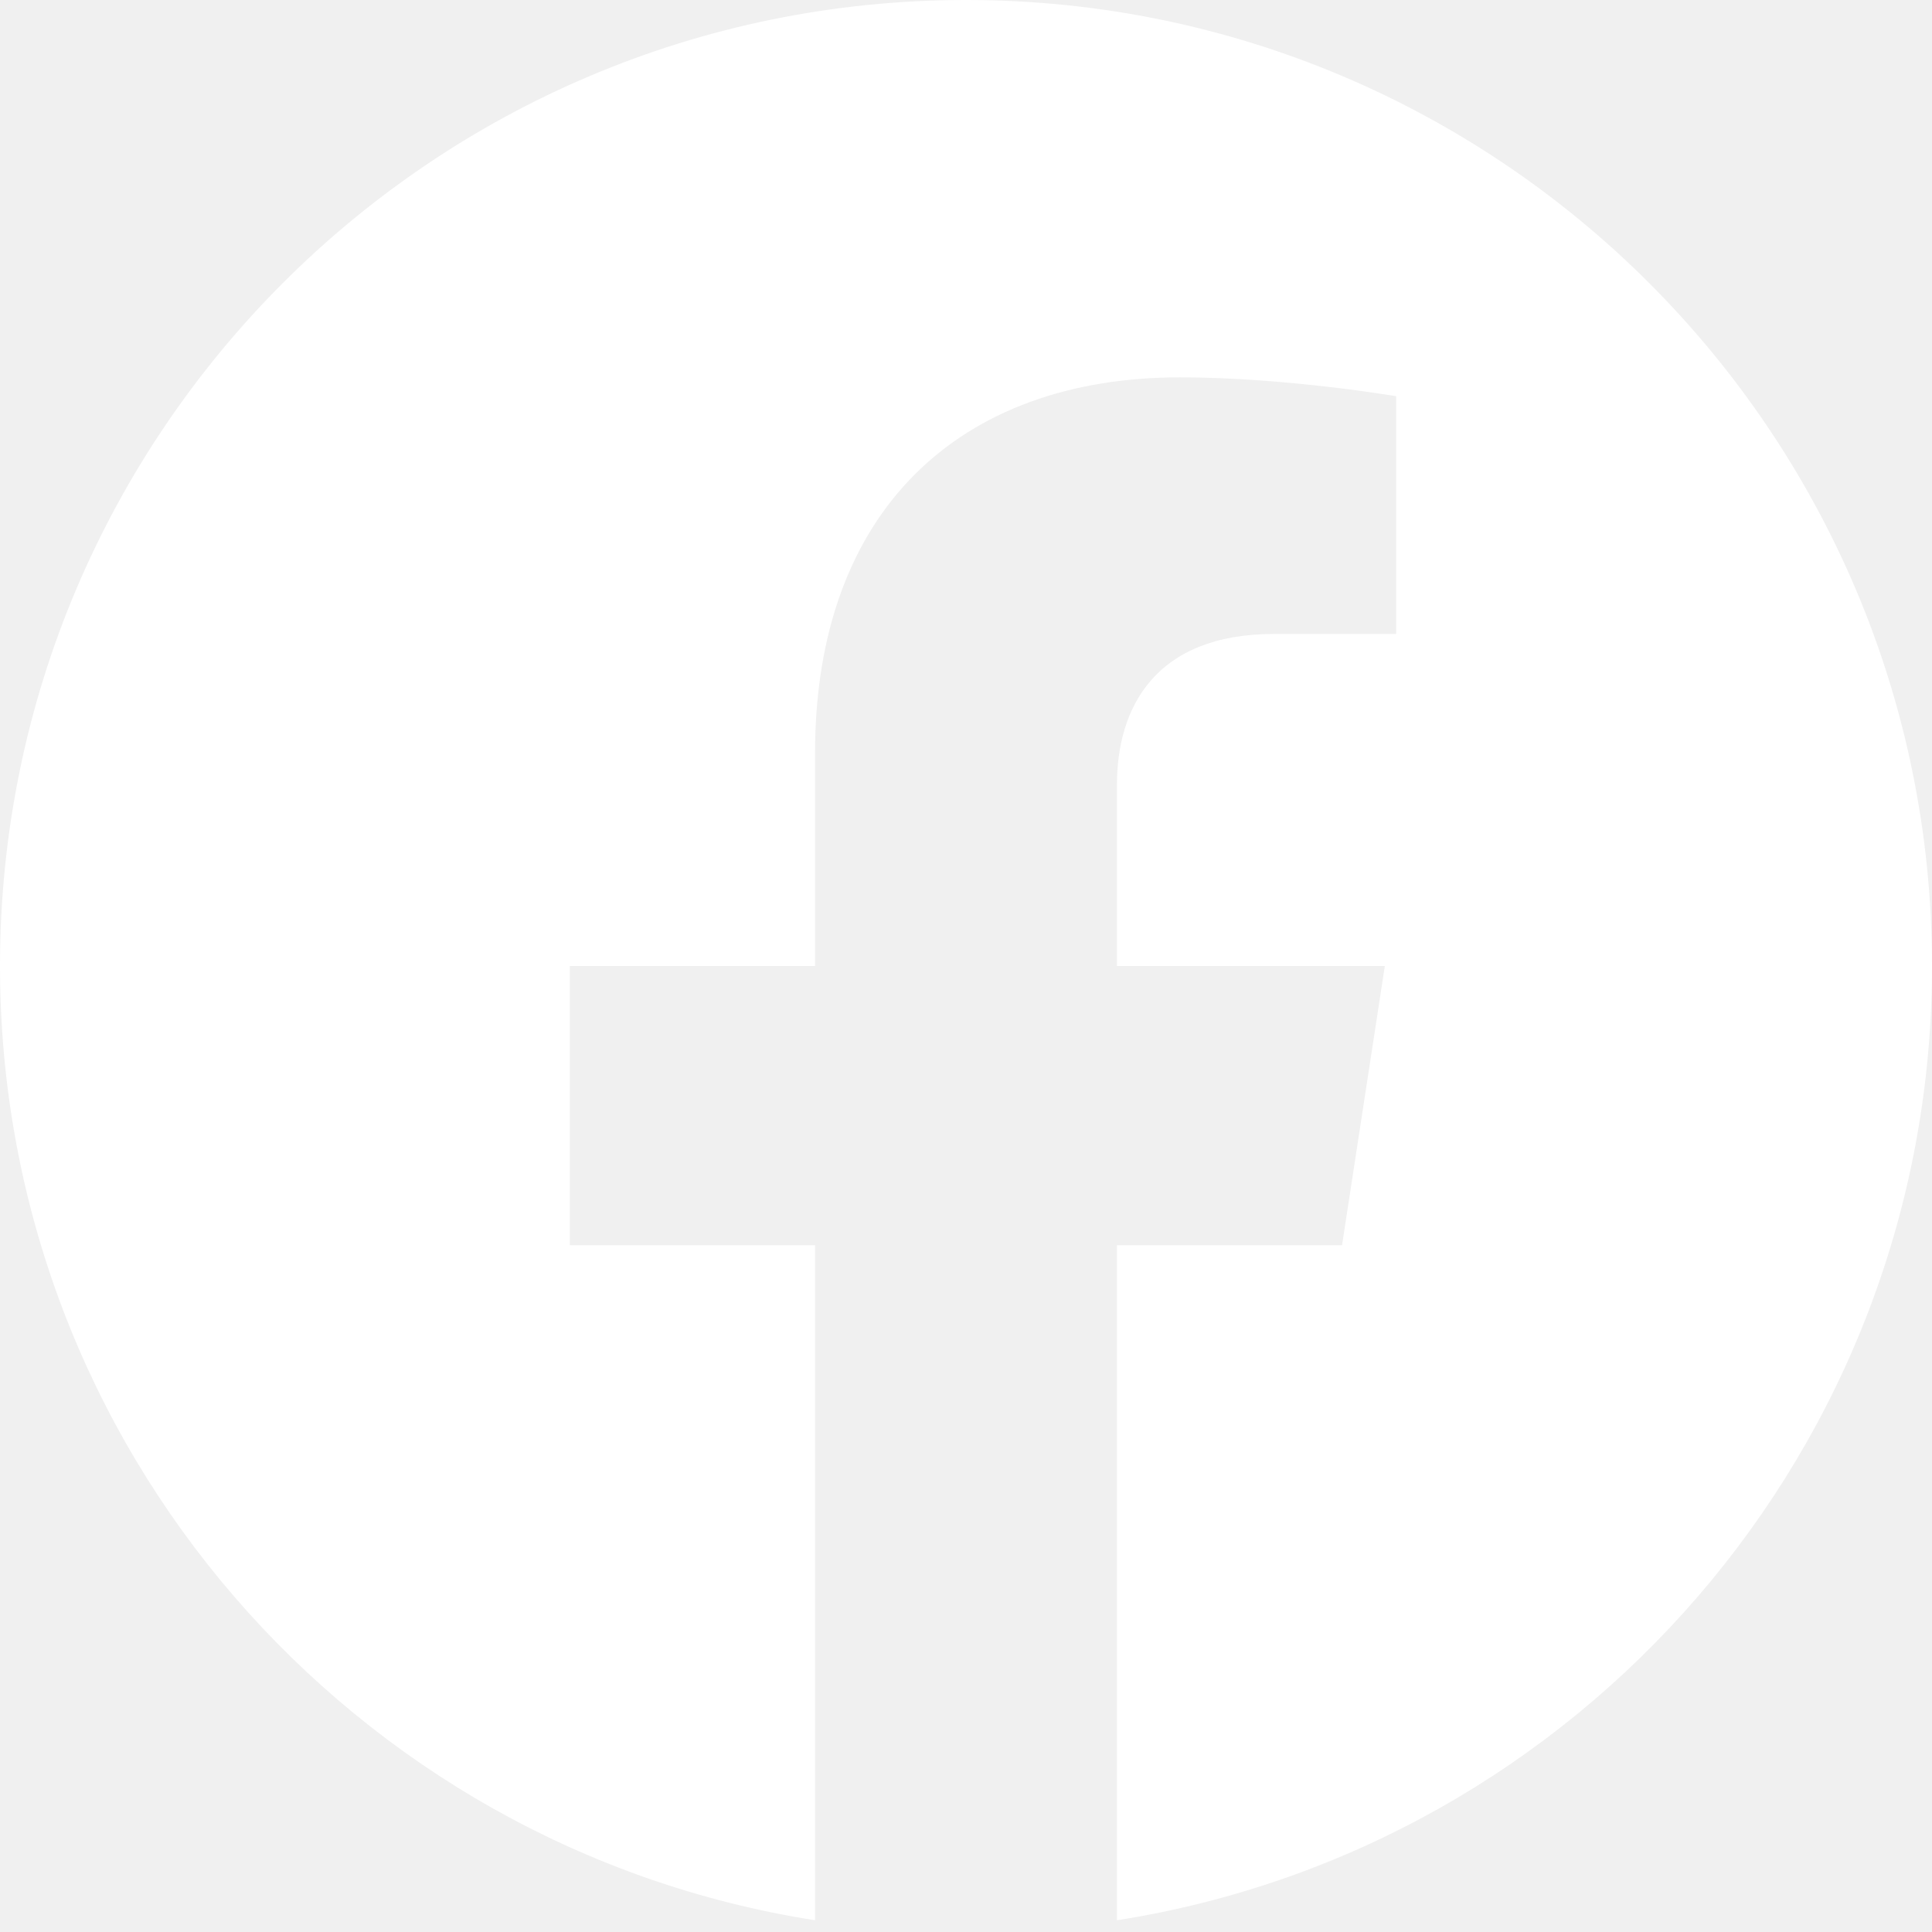
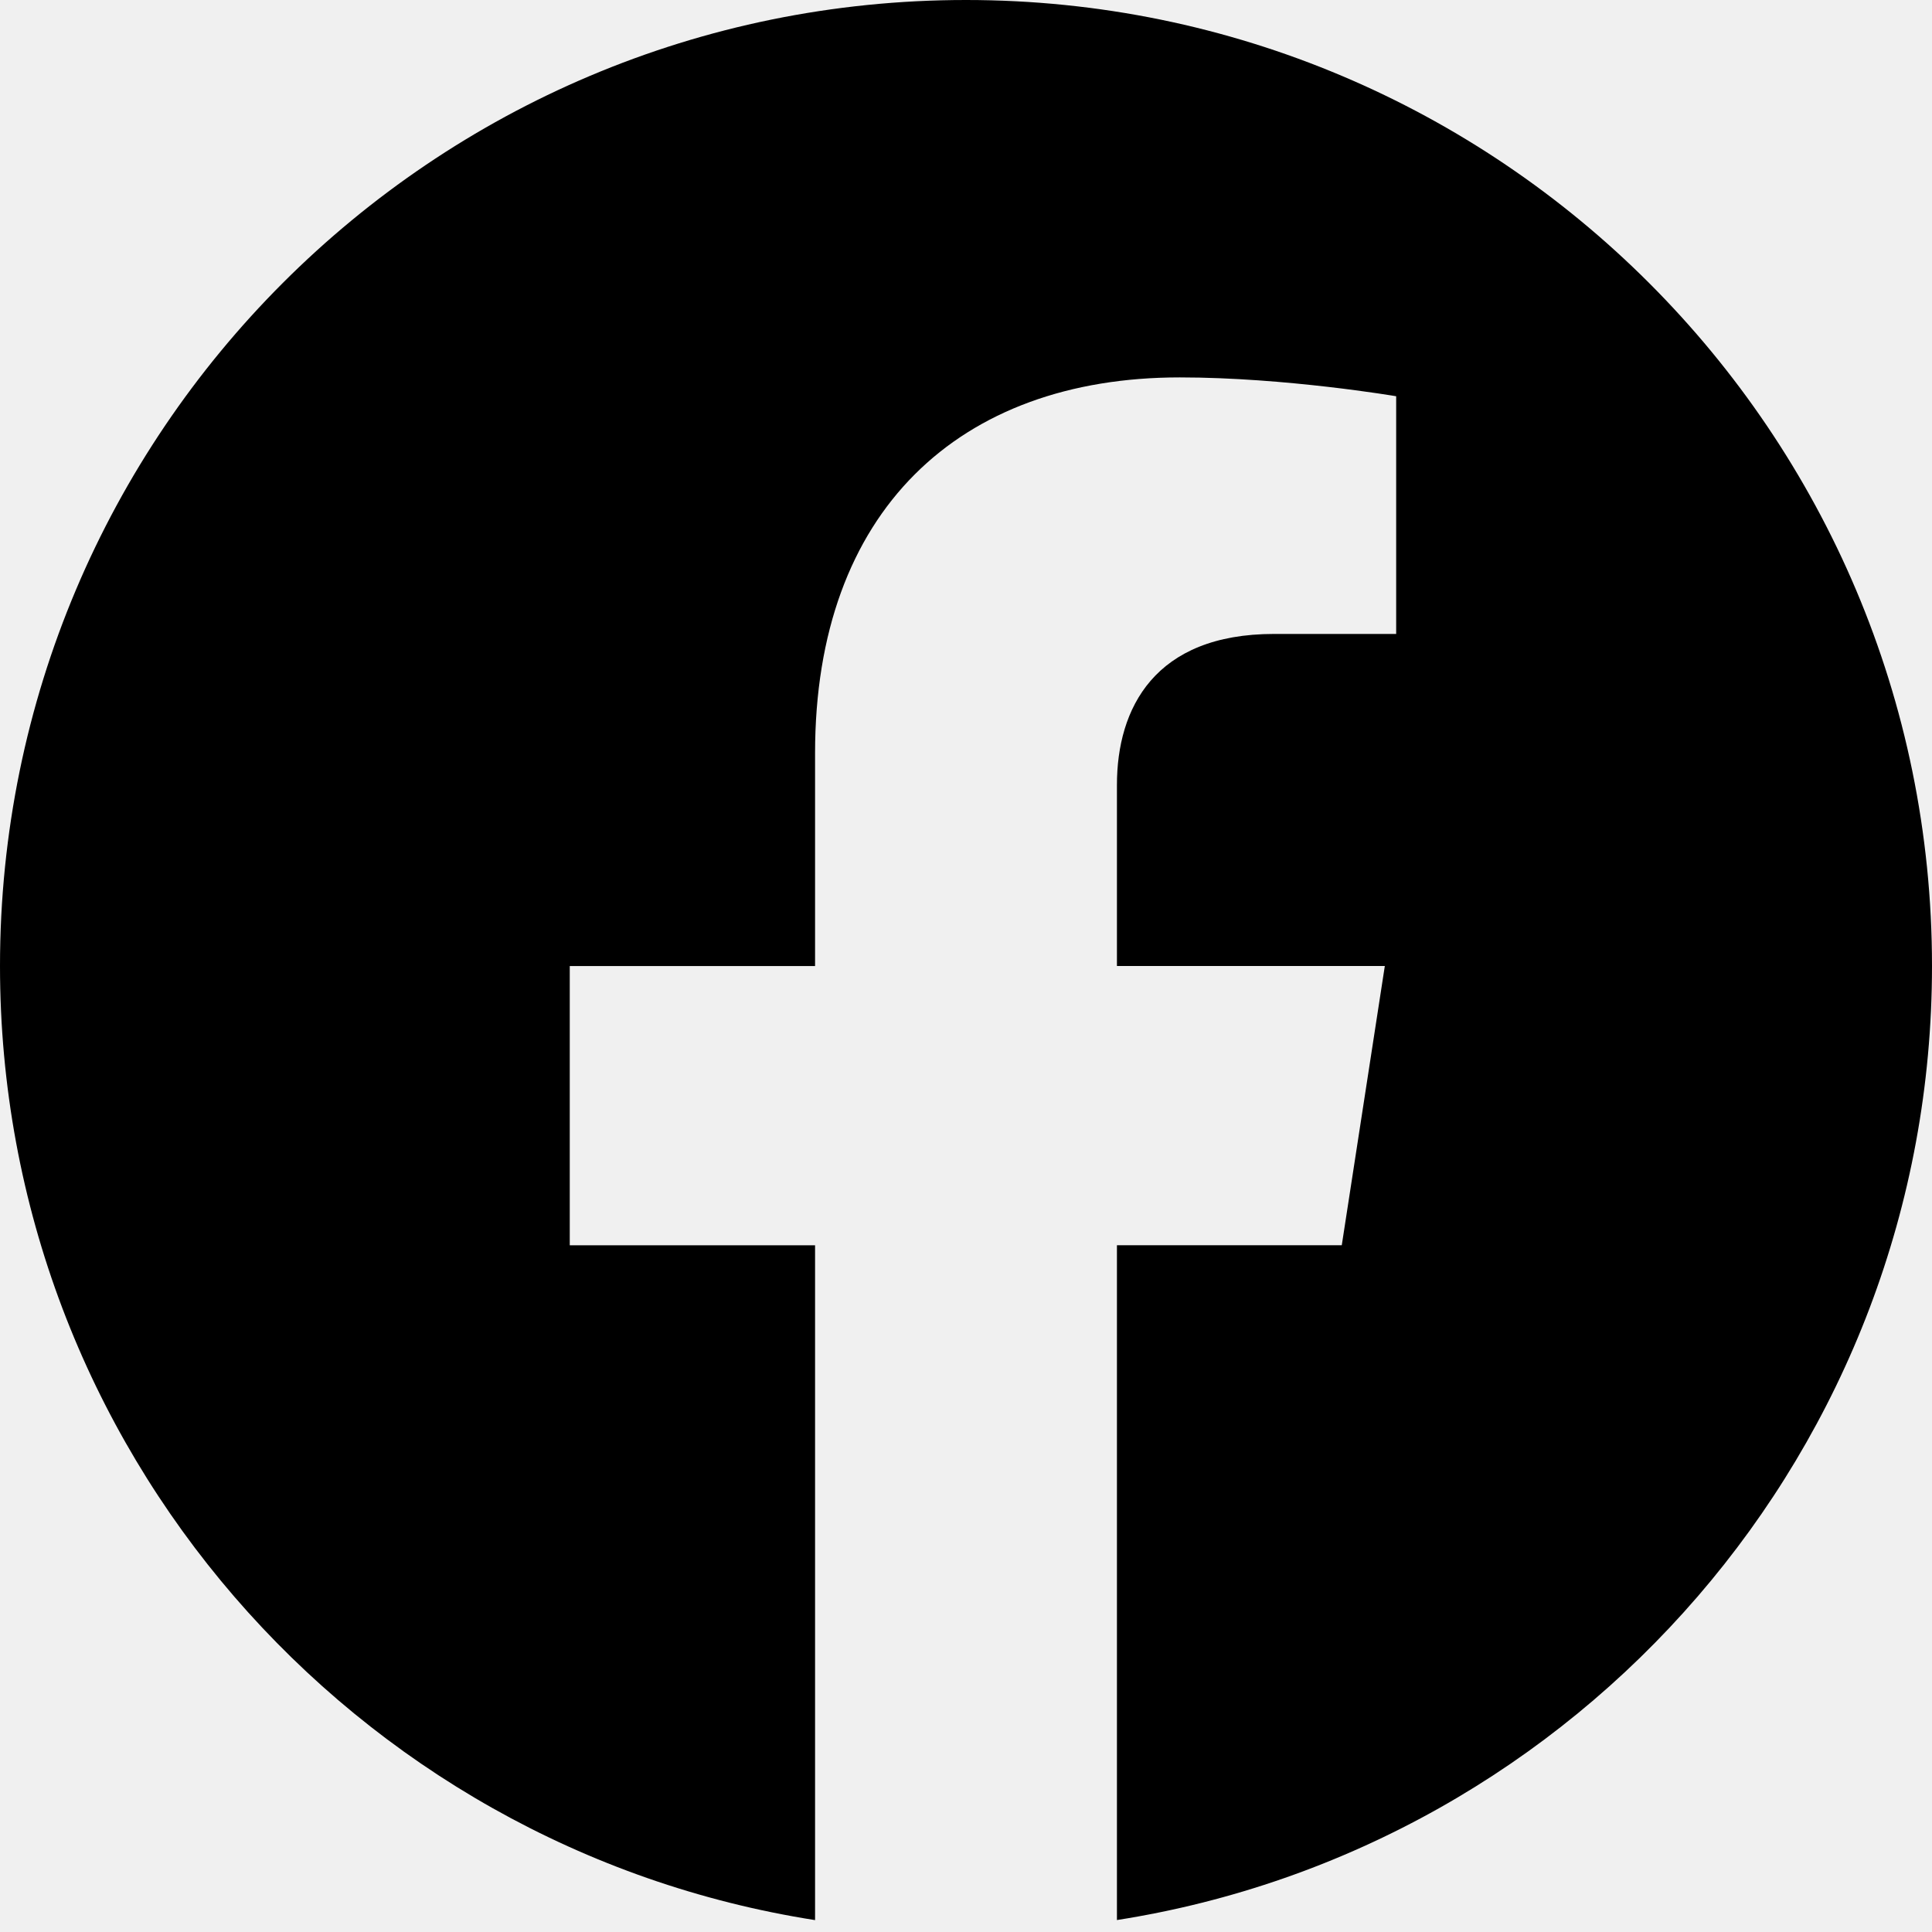
- <svg xmlns="http://www.w3.org/2000/svg" width="38" height="38" viewBox="0 0 38 38" fill="none">
-   <g clip-path="url(#clip0_884_4255)">
-     <path d="M38 19C38 8.507 29.493 0 19 0C8.507 0 0 8.507 0 19C0 28.483 6.948 36.344 16.031 37.769V24.492H11.207V19H16.031V14.814C16.031 10.052 18.868 7.422 23.208 7.422C25.286 7.422 27.461 7.793 27.461 7.793V12.469H25.065C22.705 12.469 21.969 13.934 21.969 15.438V19H27.238L26.396 24.492H21.969V37.769C31.052 36.344 38 28.483 38 19Z" fill="white" />
-   </g>
-   <defs>
-     <clipPath id="clip0_884_4255">
-       <rect width="38" height="38" fill="white" />
-     </clipPath>
-   </defs>
+ <svg xmlns="http://www.w3.org/2000/svg" height="32" viewBox="0 0 32 32" width="32">
+   <path d="m32 16c0-8.839-7.167-16-16-16-8.839 0-16 7.161-16 16 0 7.984 5.849 14.604 13.5 15.803v-11.177h-4.063v-4.625h4.063v-3.527c0-4.009 2.385-6.223 6.041-6.223 1.751 0 3.584.312 3.584.312v3.937h-2.021c-1.984 0-2.604 1.235-2.604 2.5v3h4.437l-.713 4.625h-3.724v11.177c7.645-1.199 13.5-7.819 13.5-15.803z" />
</svg>
